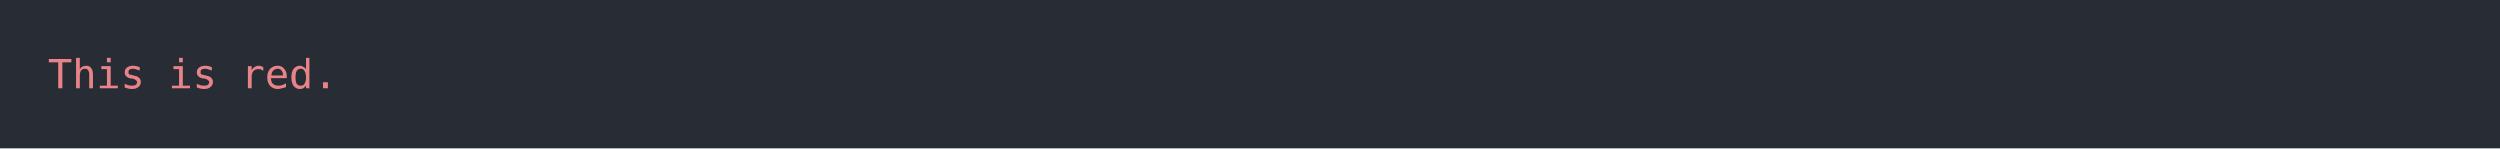
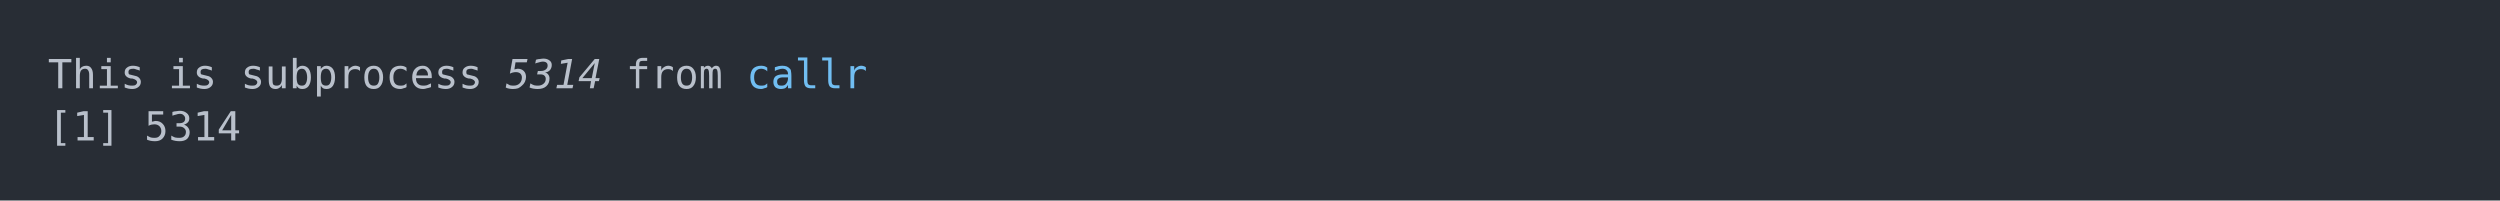
- <svg xmlns="http://www.w3.org/2000/svg" xmlns:xlink="http://www.w3.org/1999/xlink" width="1040" height="61.71">
-   <rect width="1040" height="61.71" rx="0" ry="0" class="a" />
-   <svg height="21.71" viewBox="0 0 100 2.171" width="1000" x="20" y="20">
-     <style>.a{fill:rgb(40,45,53)}.b{font-family:'Fira Code',Monaco,Consolas,Menlo,'Bitstream Vera Sans Mono','Powerline Symbols',monospace}.c{fill:transparent}.d{fill:rgb(232,131,136);white-space:pre}</style>
+ <svg xmlns="http://www.w3.org/2000/svg" xmlns:xlink="http://www.w3.org/1999/xlink" width="1040" height="83.42">
+   <rect width="1040" height="83.42" rx="0" ry="0" class="a" />
+   <svg height="43.42" viewBox="0 0 100 4.342" width="1000" x="20" y="20">
+     <style>.a{fill:rgb(40,45,53)}.b{font-family:'Fira Code',Monaco,Consolas,Menlo,'Bitstream Vera Sans Mono','Powerline Symbols',monospace}.c{fill:transparent}.d{fill:rgb(185,192,203);white-space:pre}.e{fill:rgb(185,192,203);font-style:italic;white-space:pre}.f{fill:rgb(113,190,242);white-space:pre}</style>
    <g font-family="'Fira Code',Monaco,Consolas,Menlo,'Bitstream Vera Sans Mono','Powerline Symbols',monospace" font-size="1.67" class="b">
      <defs>
        <symbol id="a">
-           <rect height="2" width="100" x="0" y="0" class="c" />
+           <rect height="3" width="100" x="0" y="0" class="c" />
        </symbol>
      </defs>
-       <rect height="2.171" width="100" class="a" />
+       <rect height="4.342" width="100" class="a" />
      <svg x="0" y="0" width="100">
        <svg x="0">
          <use xlink:href="#a" />
          <text x="0" y="1.67" class="d">This</text>
          <text x="5.01" y="1.67" class="d">is</text>
-           <text x="8.016" y="1.67" class="d">red.</text>
+           <text x="8.016" y="1.67" class="d">subprocess</text>
+           <text x="19.038" y="1.67" class="e">5314</text>
+           <text x="24.048" y="1.67" class="d">from</text>
+           <text x="29.058" y="1.67" class="f">callr</text>
+           <text x="0" y="3.841" class="d">[1]</text>
+           <text x="4.008" y="3.841" class="d">5314</text>
        </svg>
      </svg>
    </g>
  </svg>
</svg>
